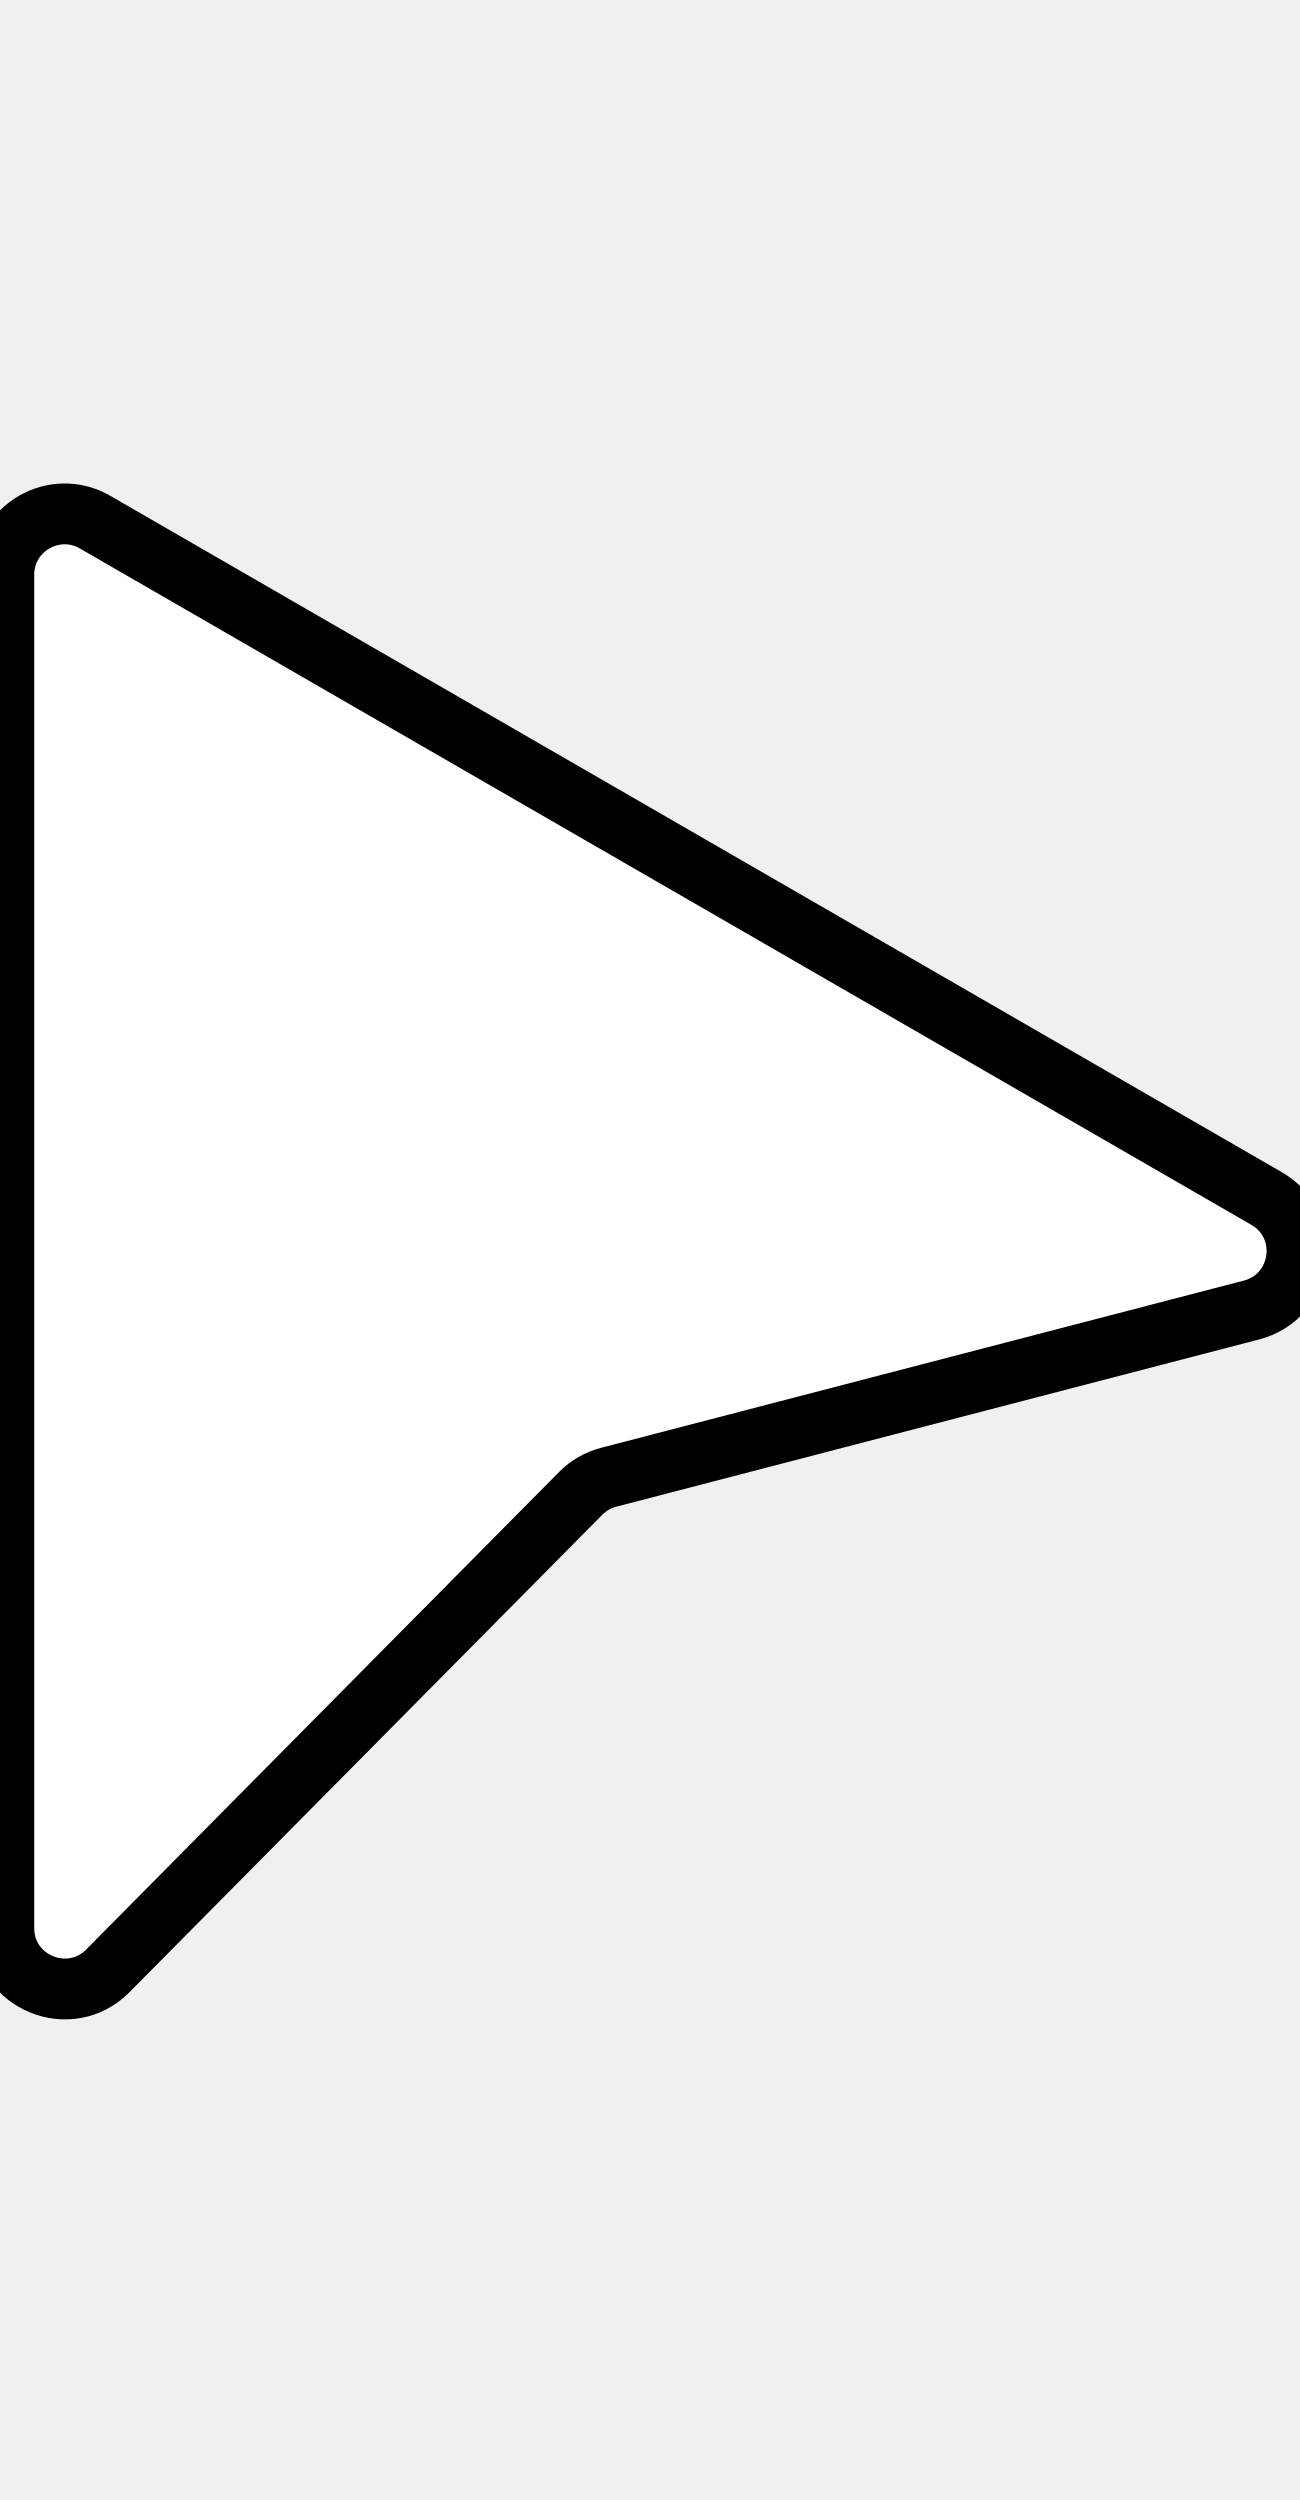
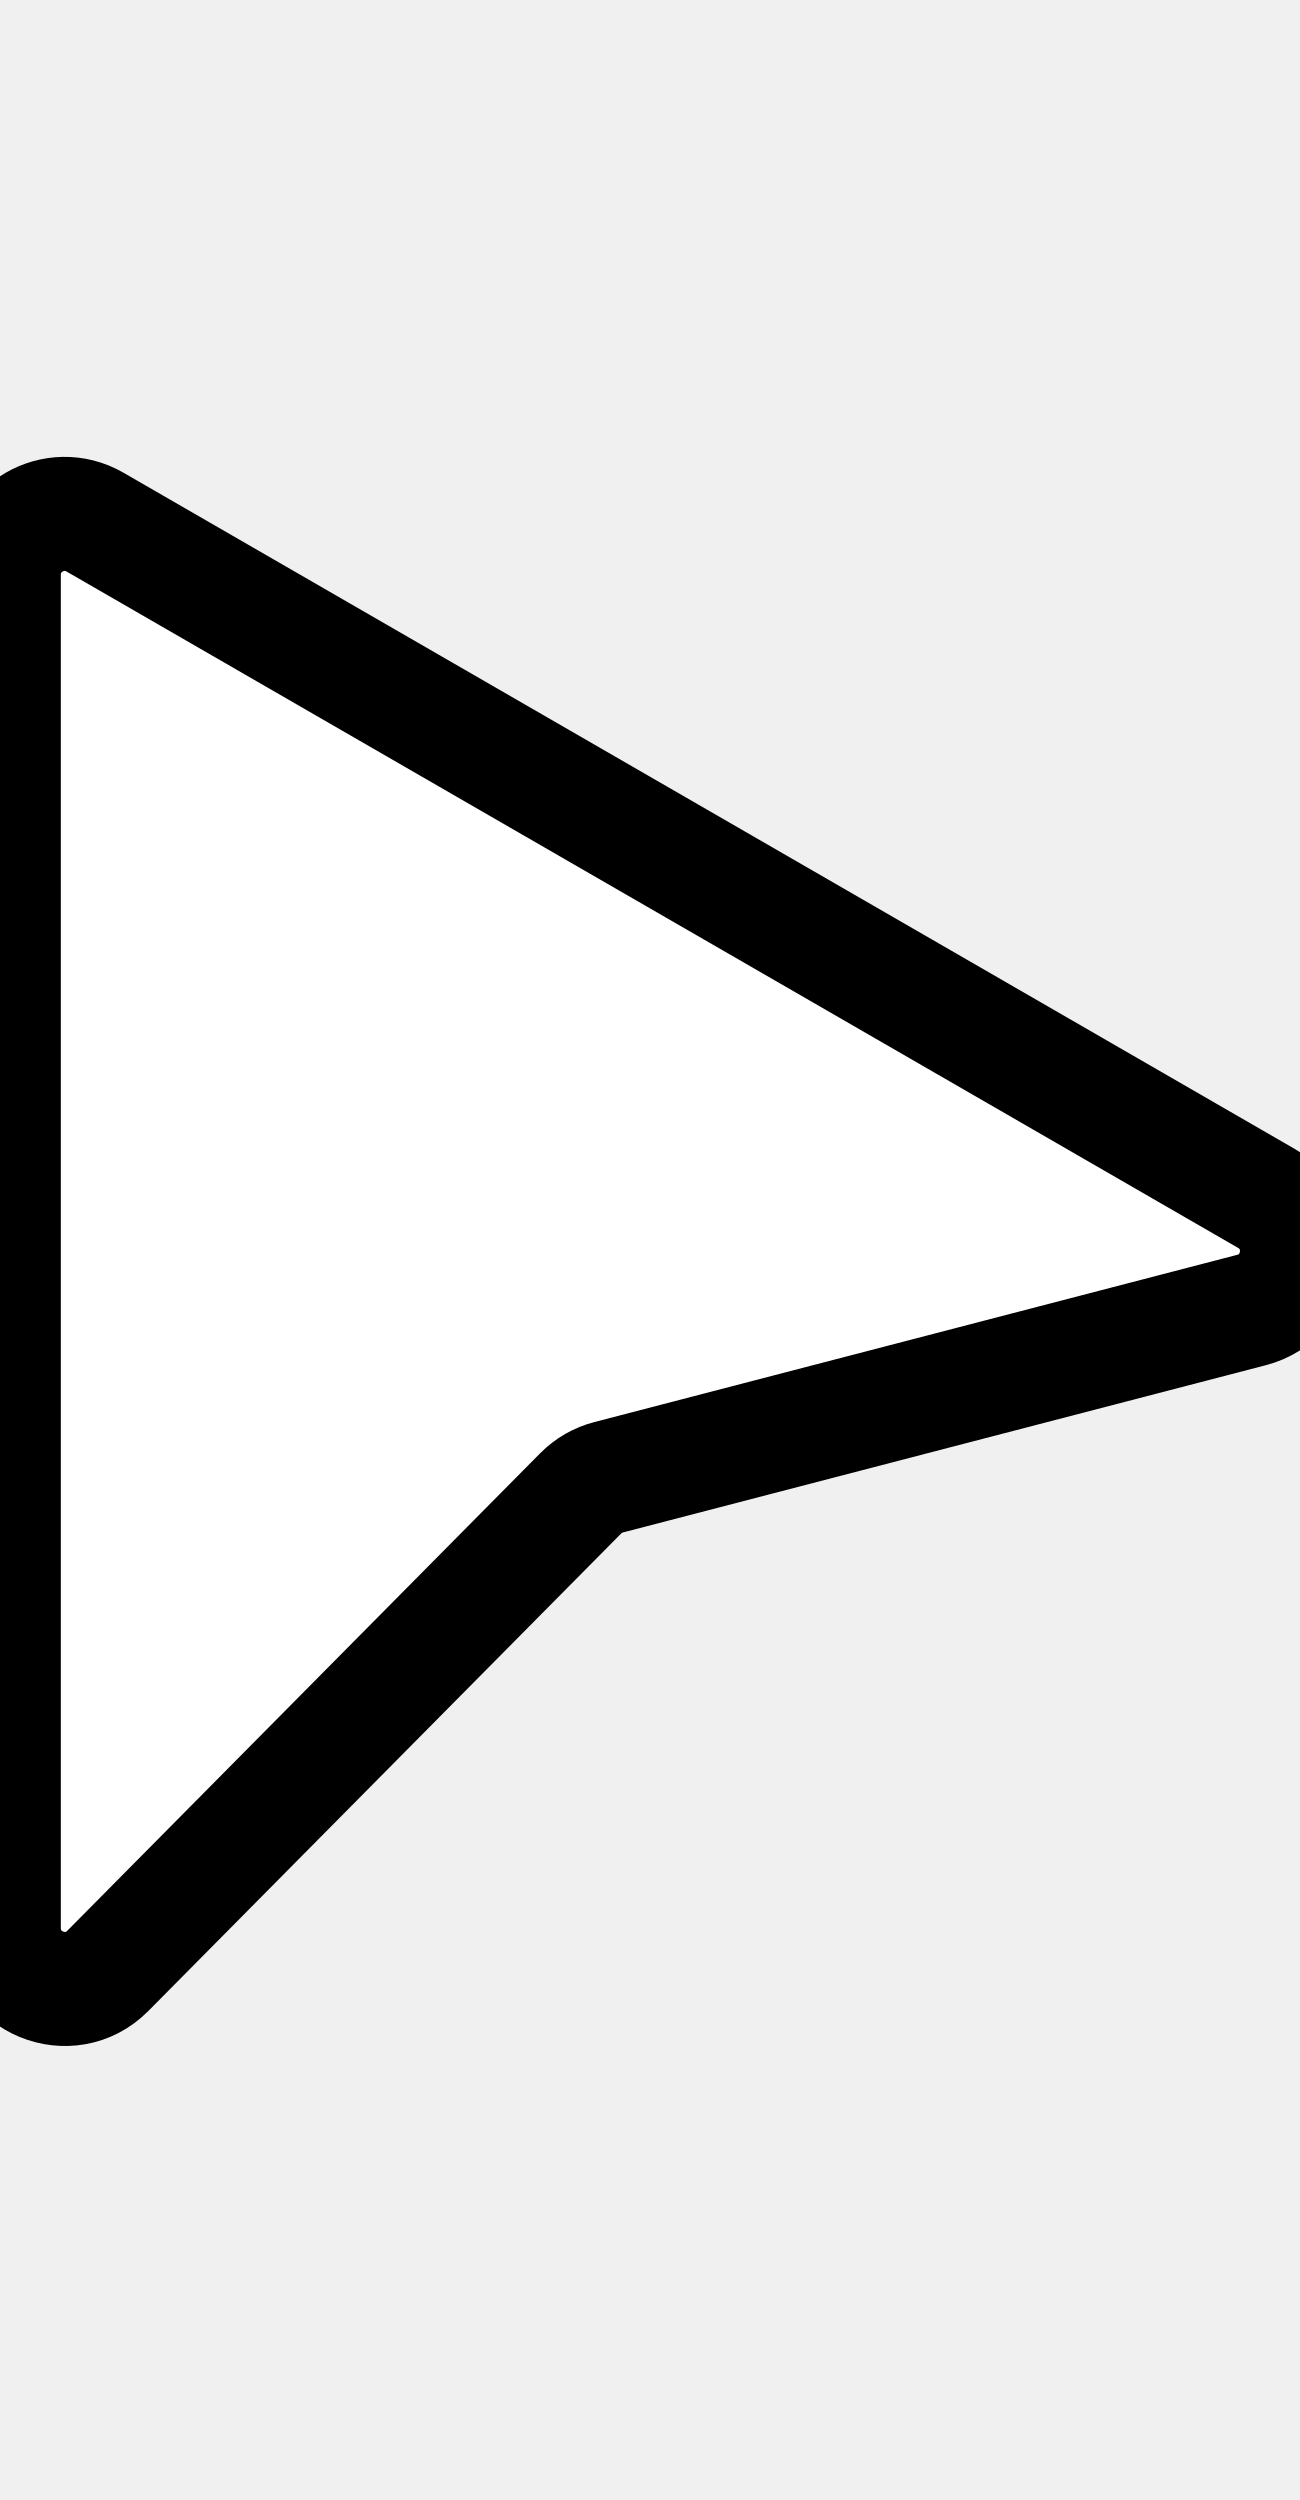
<svg xmlns="http://www.w3.org/2000/svg" width="26px" height="50px" viewBox="0 0 171 195">
-   <path fill="white" stroke="black" stroke-width="8" d="M0.5 8.684C0.5 2.526 7.167 -1.323 12.5 1.756L166.6 90.725C172.796 94.303 171.539 103.594 164.614 105.396L80.058 127.393C78.667 127.754 77.399 128.484 76.388 129.506L14.184 192.319C9.156 197.397 0.5 193.836 0.5 186.69L0.5 8.684Z" />
+   <path fill="white" stroke="black" stroke-width="15" d="M0.5 8.684C0.5 2.526 7.167 -1.323 12.5 1.756L166.6 90.725C172.796 94.303 171.539 103.594 164.614 105.396L80.058 127.393C78.667 127.754 77.399 128.484 76.388 129.506L14.184 192.319C9.156 197.397 0.5 193.836 0.5 186.69L0.5 8.684Z" />
</svg>
